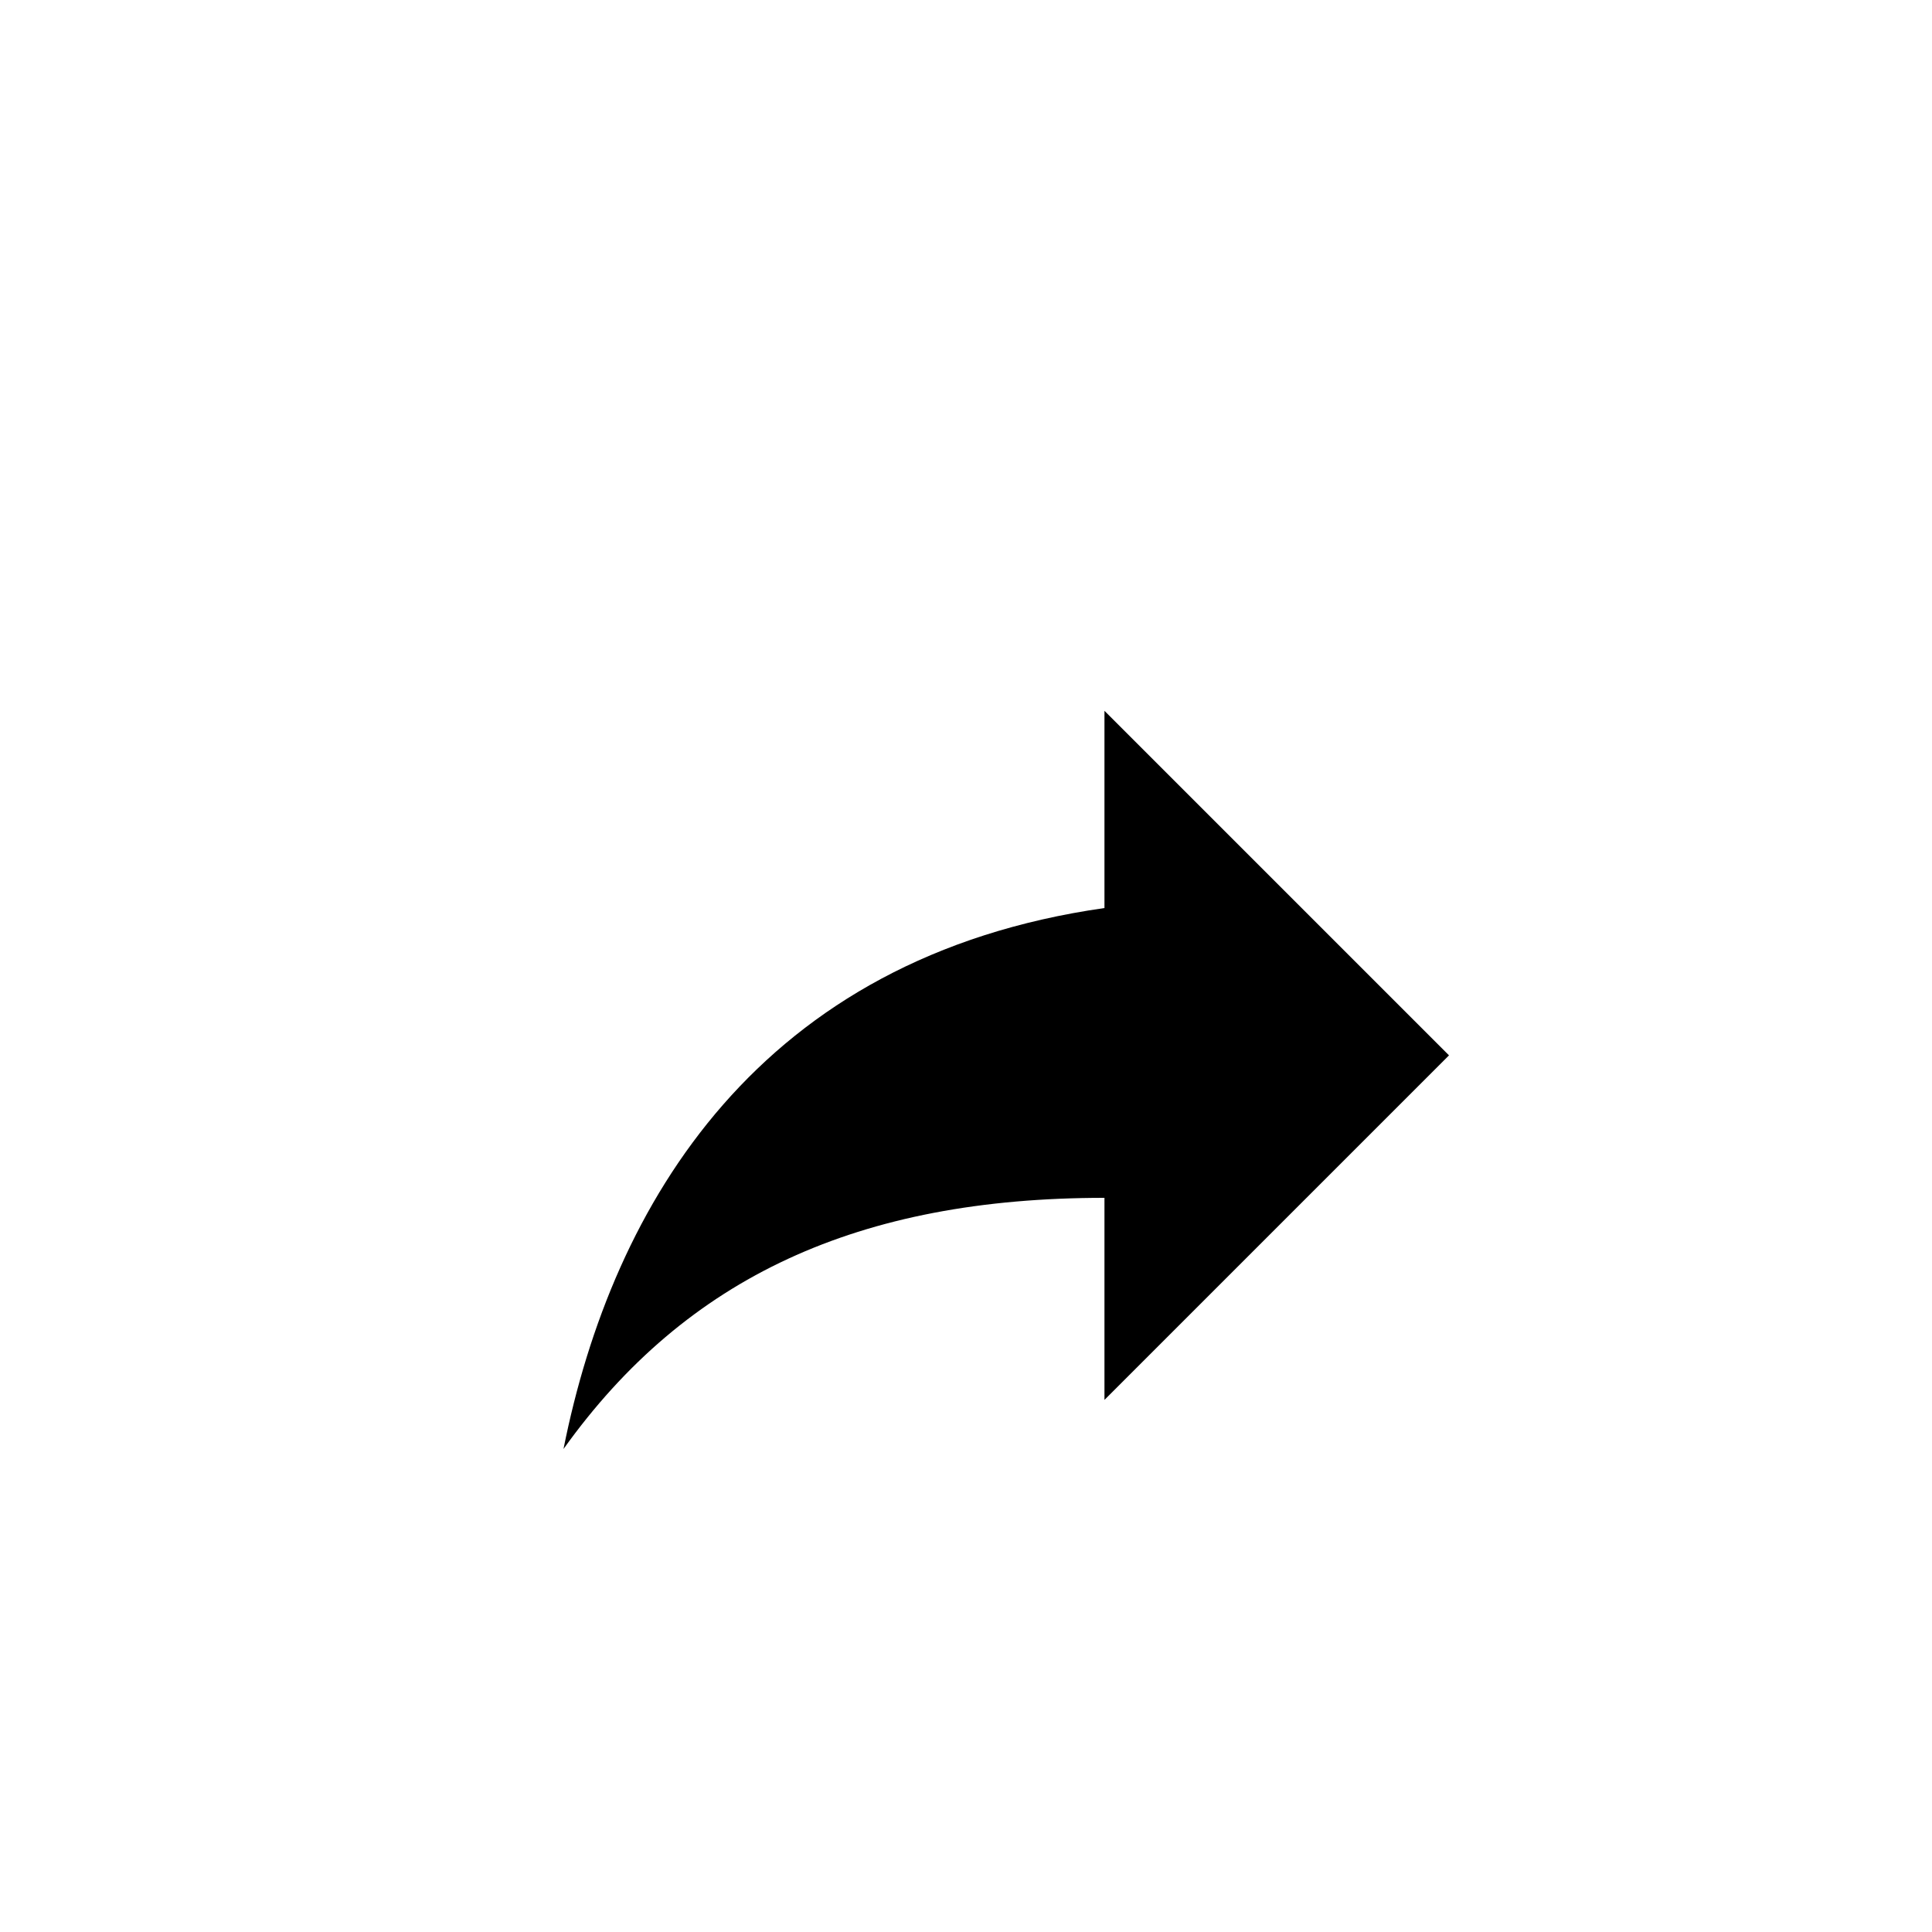
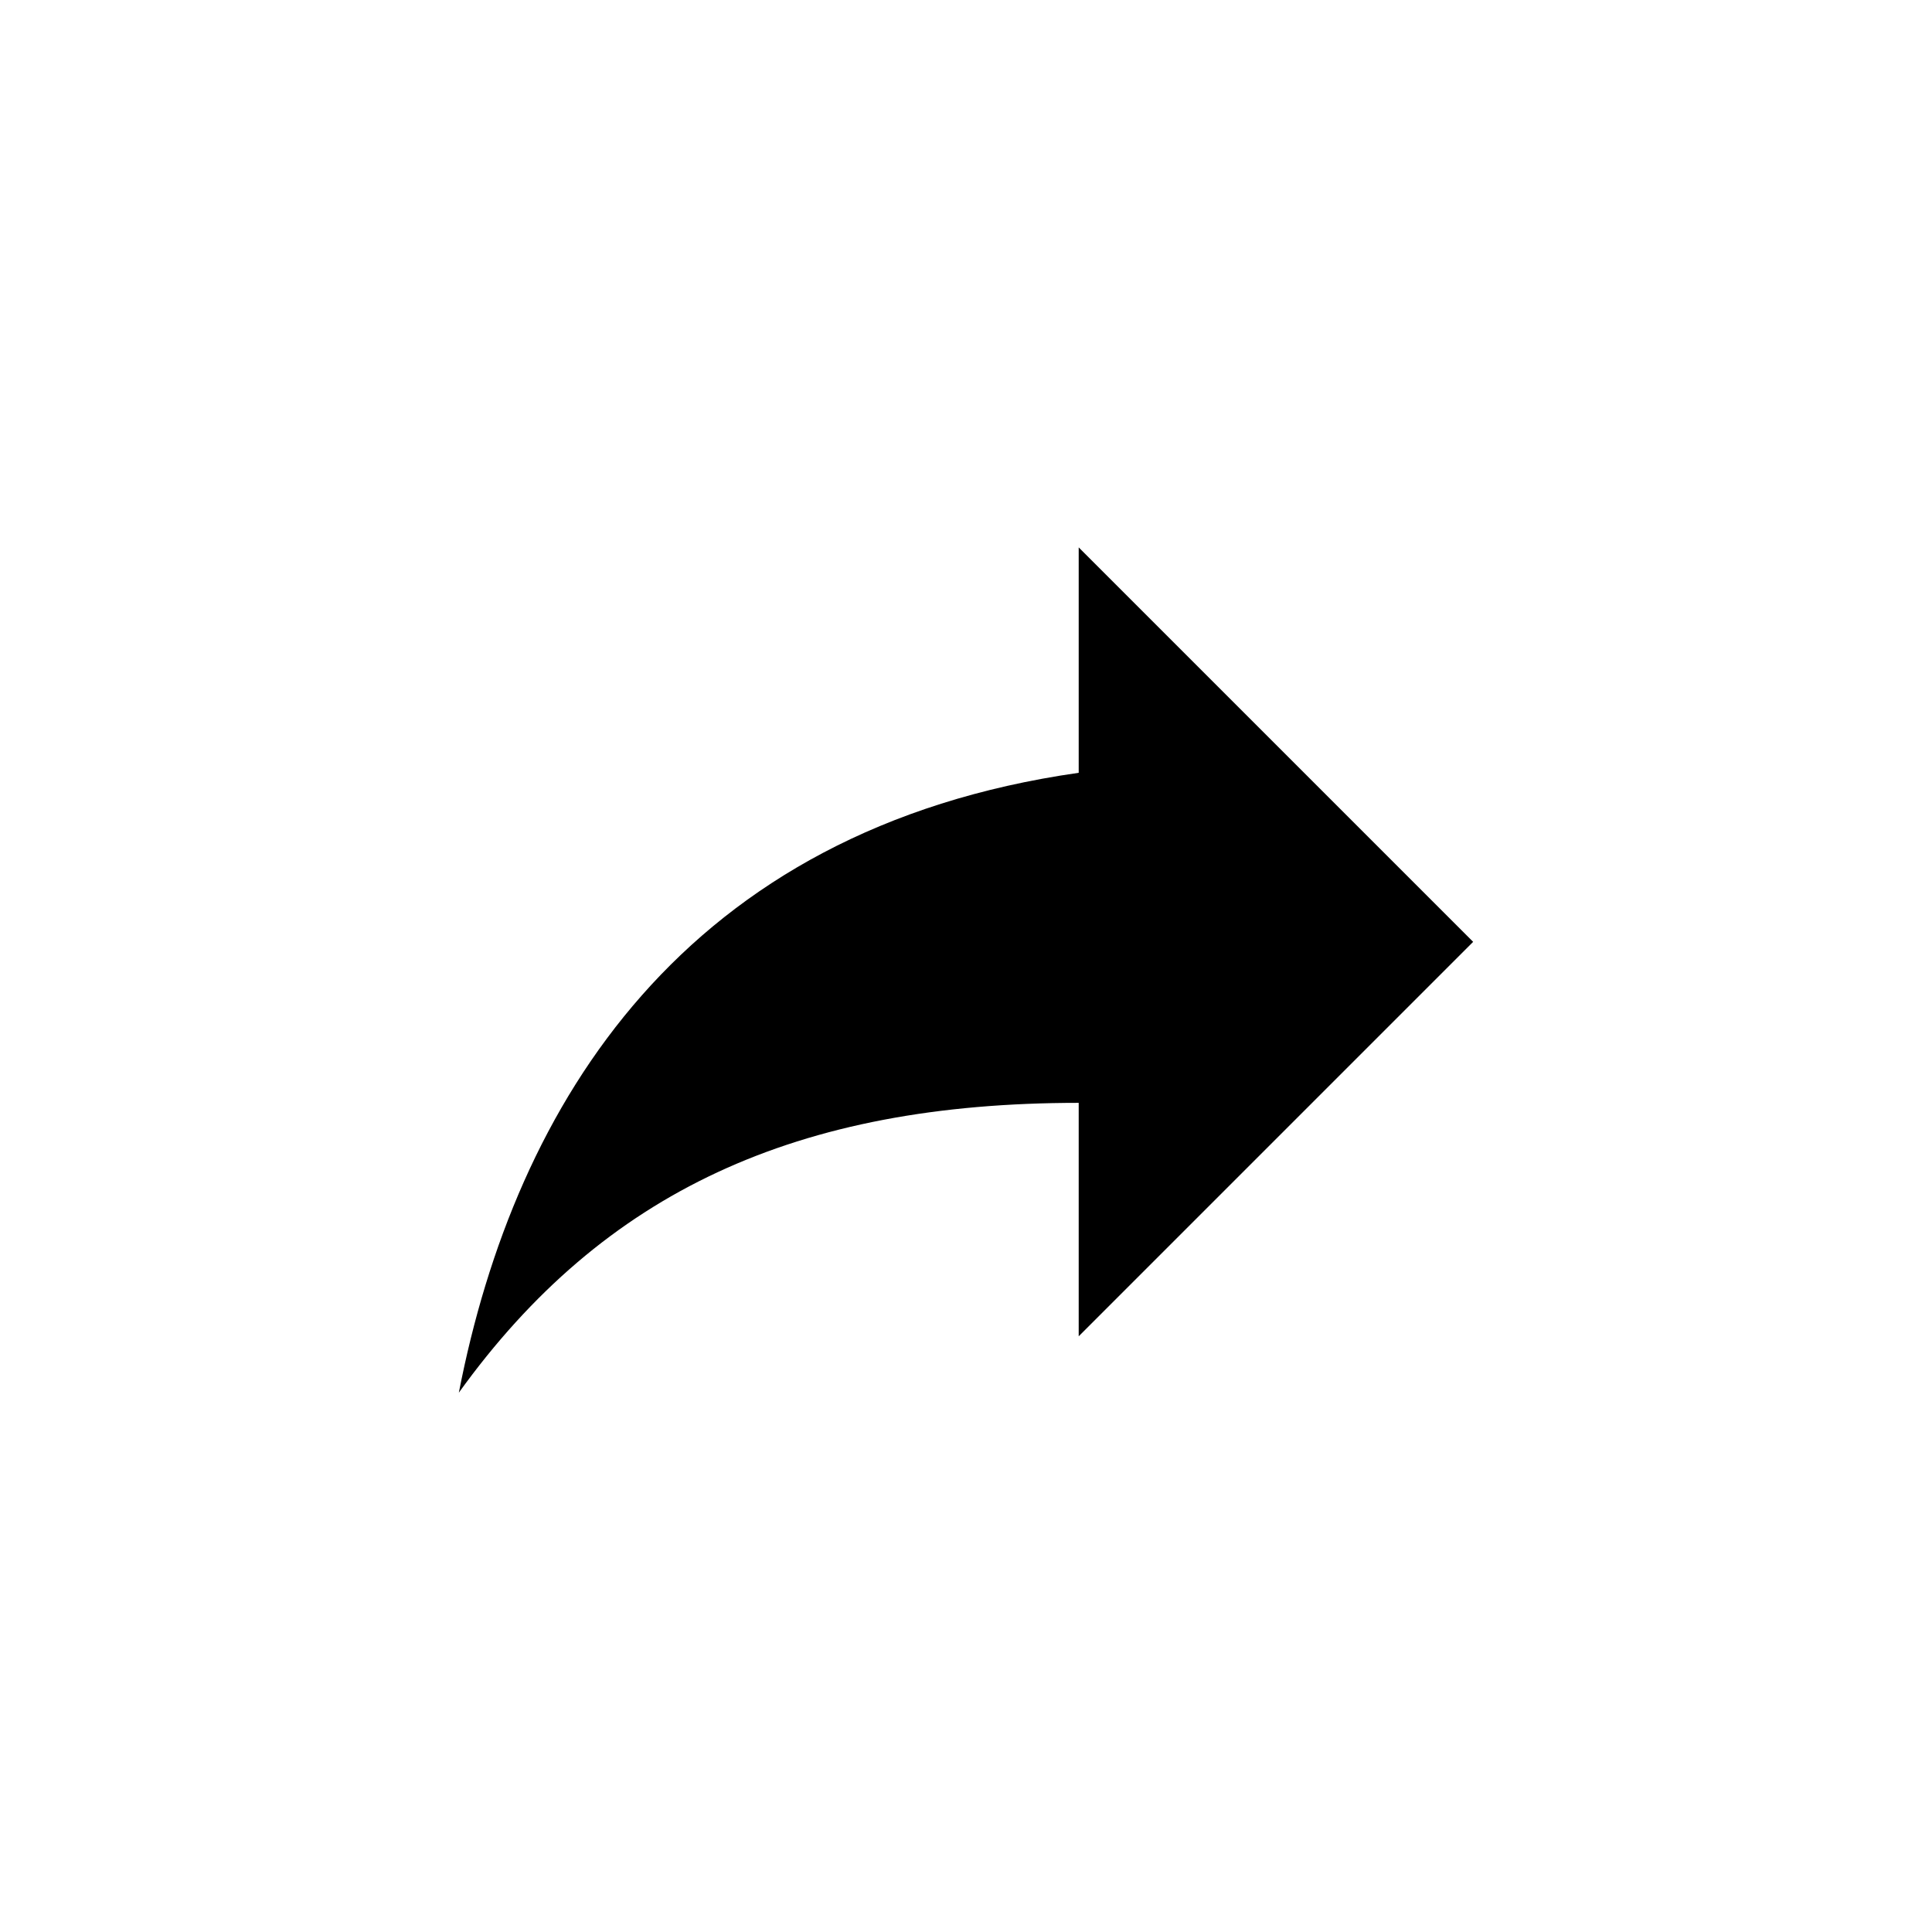
- <svg xmlns="http://www.w3.org/2000/svg" id="Capa_1" data-name="Capa 1" viewBox="0 0 24 24">
-   <defs>
-     <style>.cls-1{fill:none;}</style>
-   </defs>
-   <path class="cls-1" d="M0,0H24V24H0Z" />
-   <path d="M7,18c1.53-2.14,3.67-3.12,6.72-3.12v2.51L18,13.11,13.72,8.83v2.45C9.44,11.89,7.61,14.94,7,18Z" />
+ <svg xmlns="http://www.w3.org/2000/svg" version="1.1" id="Capa_1" x="0px" y="0px" viewBox="0 0 24 24" style="enable-background:new 0 0 24 24;" xml:space="preserve">
+   <style type="text/css">
+ 	.st0{fill:none;}
+ </style>
+   <path class="st0" d="M0,0h24v24H0V0z" />
+   <path d="M5.7,17.3c1.8-2.5,4.2-3.6,7.7-3.6v2.9l4.9-4.9l-4.9-4.9v2.8C8.5,10.3,6.4,13.7,5.7,17.3z" />
</svg>
